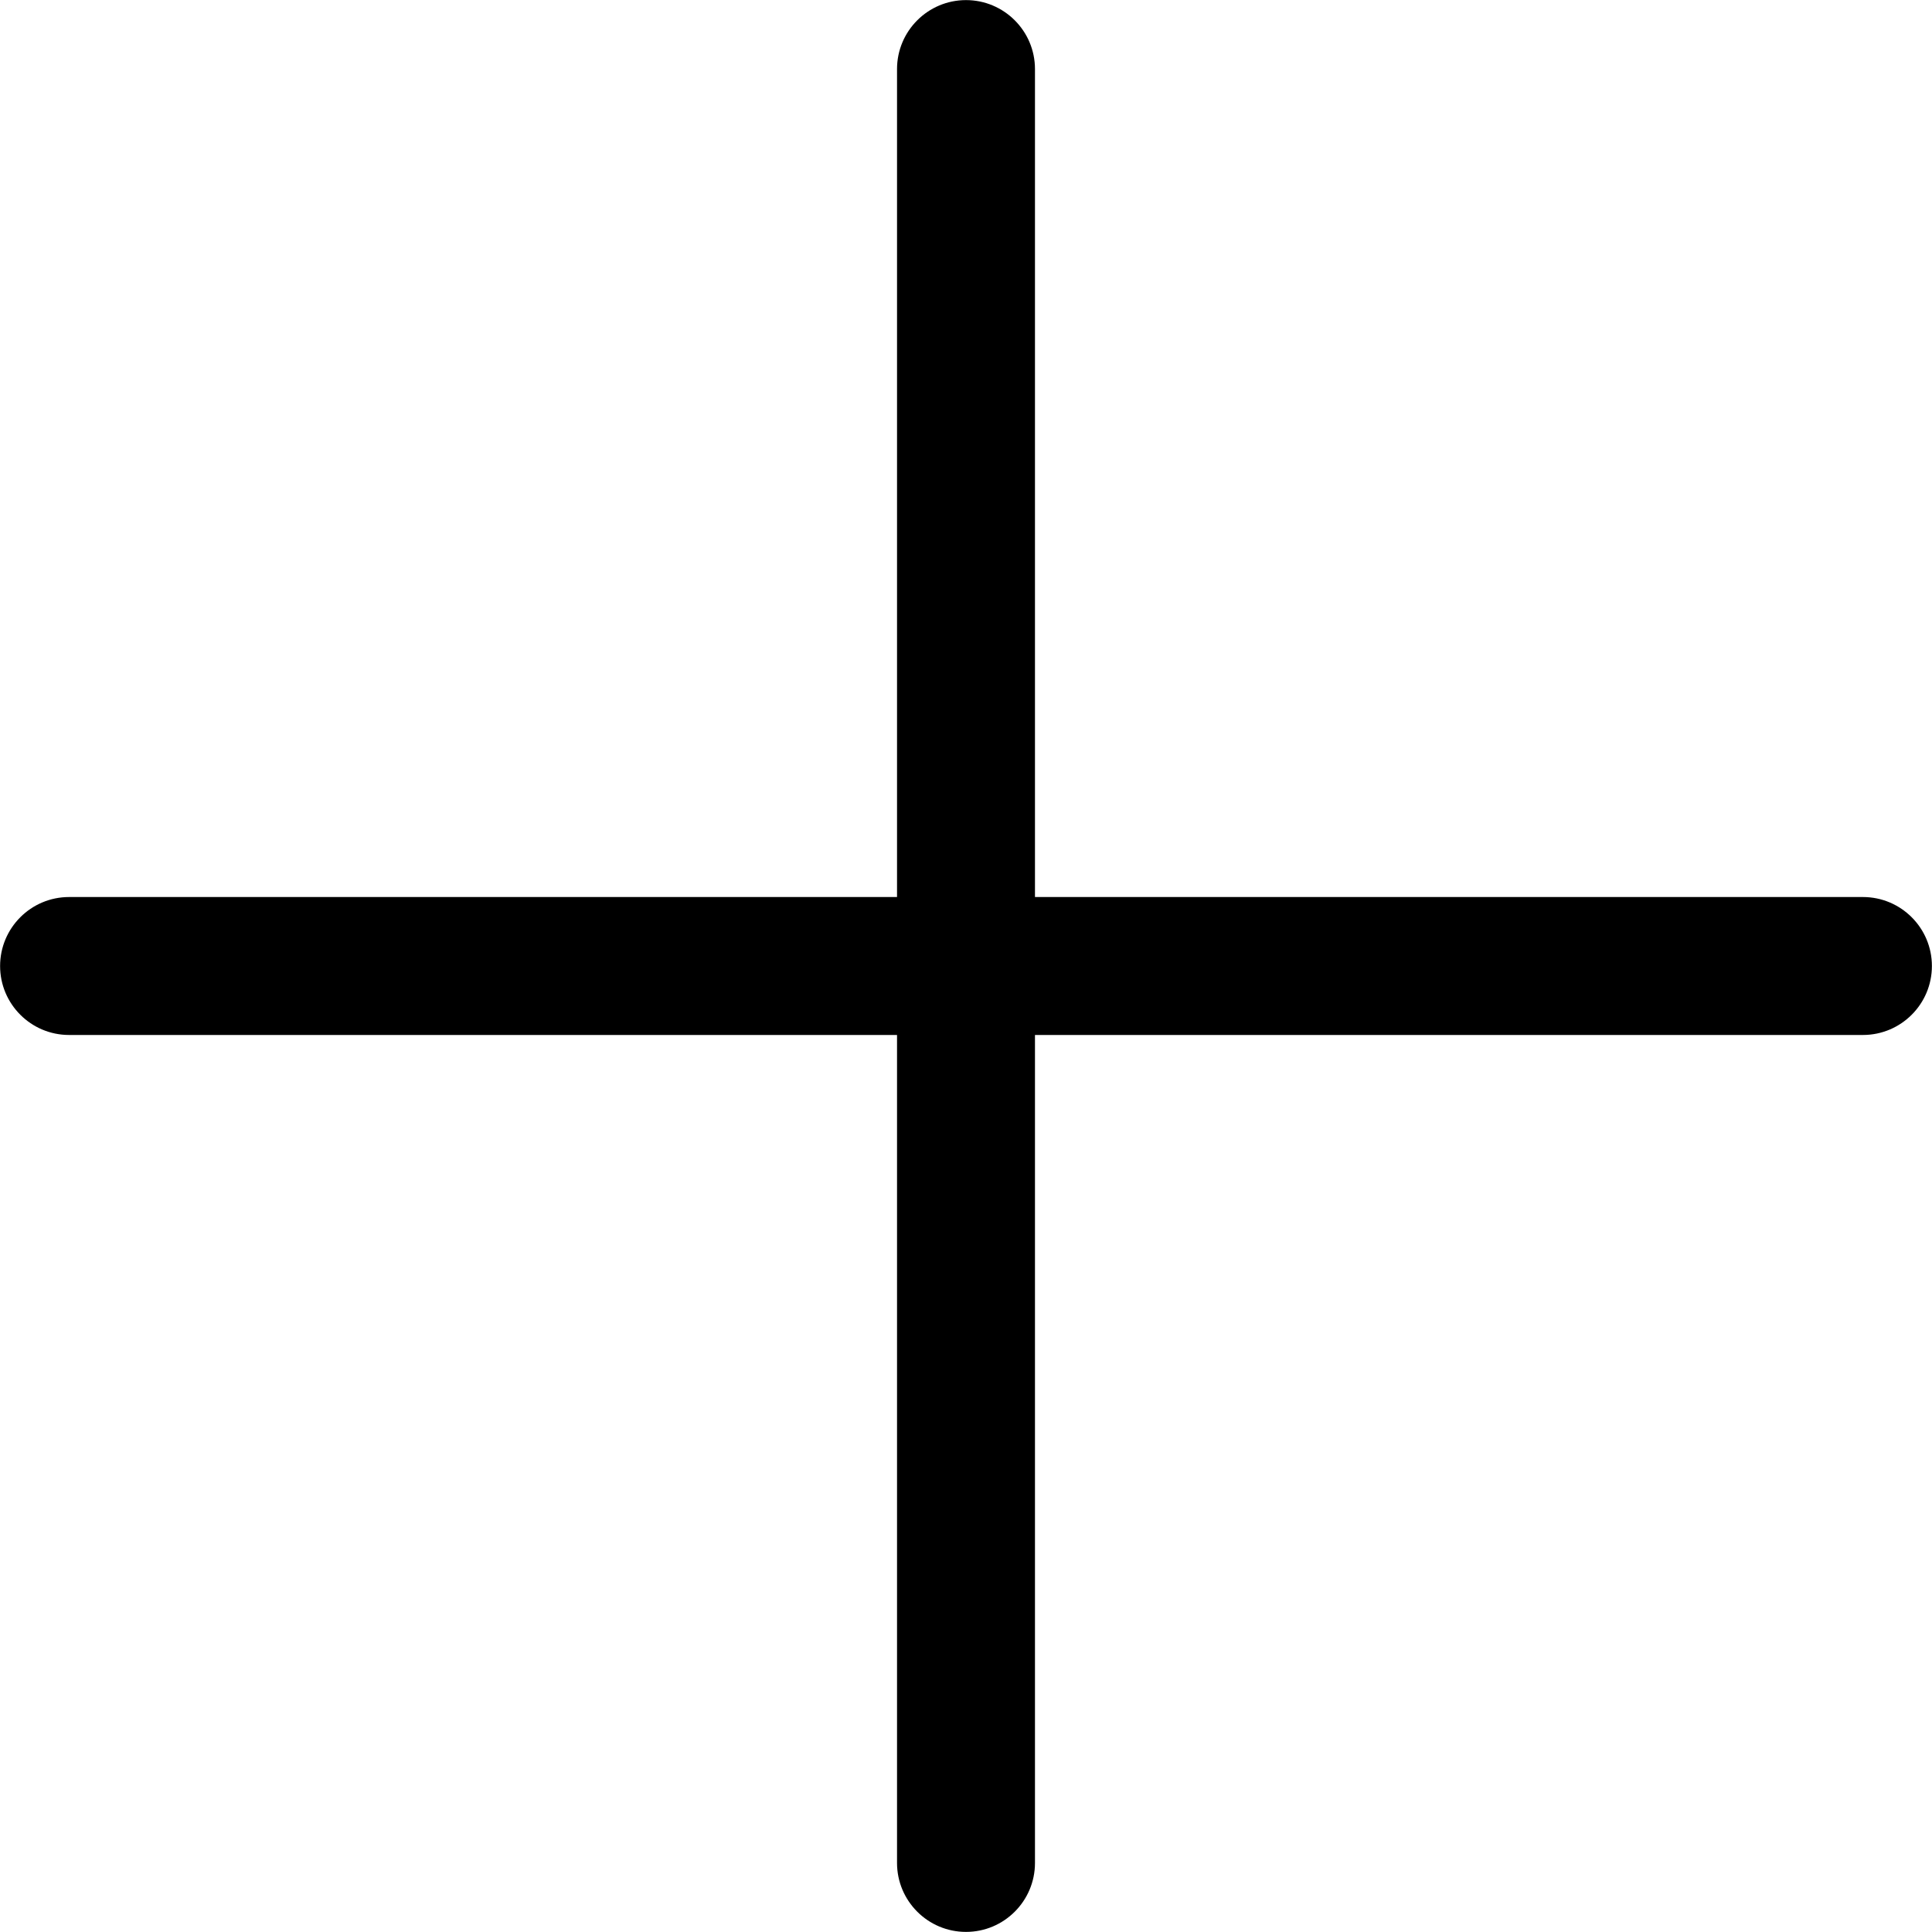
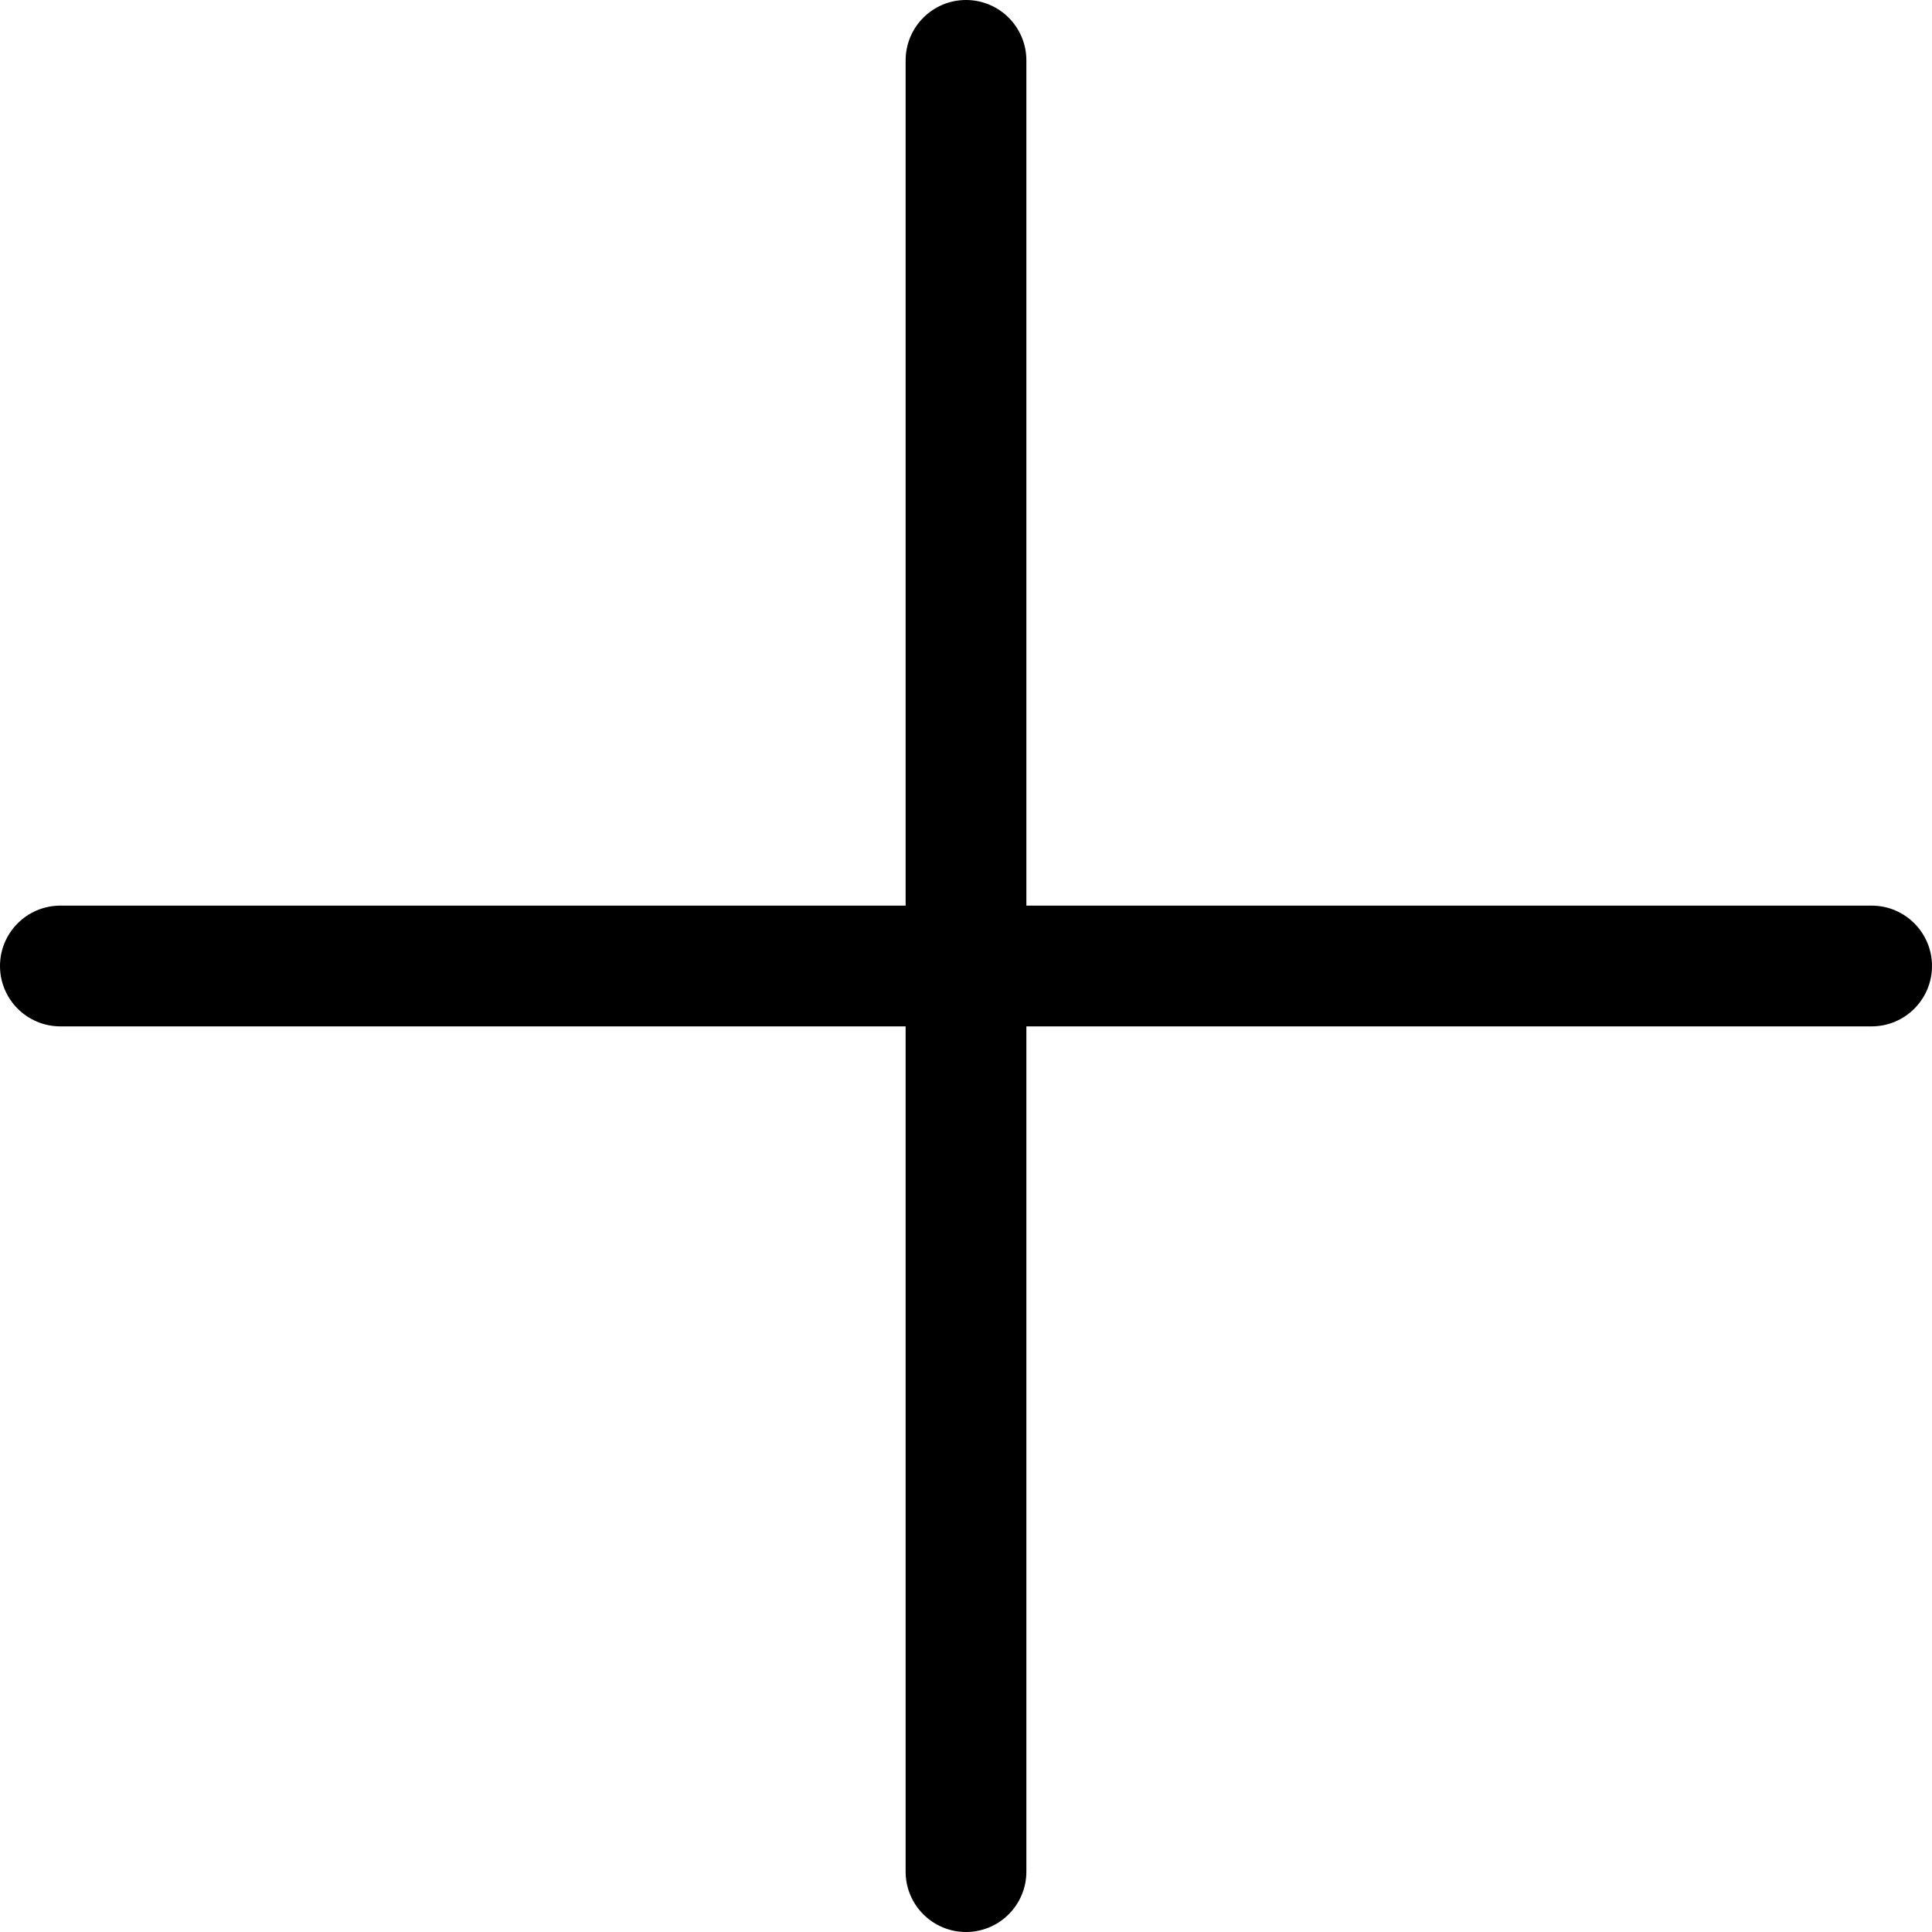
- <svg xmlns="http://www.w3.org/2000/svg" height="20" viewBox="0 0 20 20" width="20">
-   <path d="m10.714 9.286h8.571c.394 0 .714.32.714.714s-.32.714-.714.714h-8.571v8.571c0 .394-.32.714-.714.714s-.714-.32-.714-.714v-8.571h-8.571c-.394 0-.714-.32-.714-.714s.32-.714.714-.714h8.571v-8.571c0-.394.32-.714.714-.714s.714.32.714.714z" />
+ <svg xmlns="http://www.w3.org/2000/svg" width="16" height="16" viewBox="0 0 16 16">
+   <path d="M8 0c.276 0 .5.224.5.5v7h7c.276 0 .5.224.5.5s-.224.5-.5.5h-7v7c0 .276-.224.5-.5.5s-.5-.224-.5-.5v-7h-7C.224 8.5 0 8.276 0 8s.224-.5.5-.5h7v-7c0-.276.224-.5.5-.5z" />
</svg>
